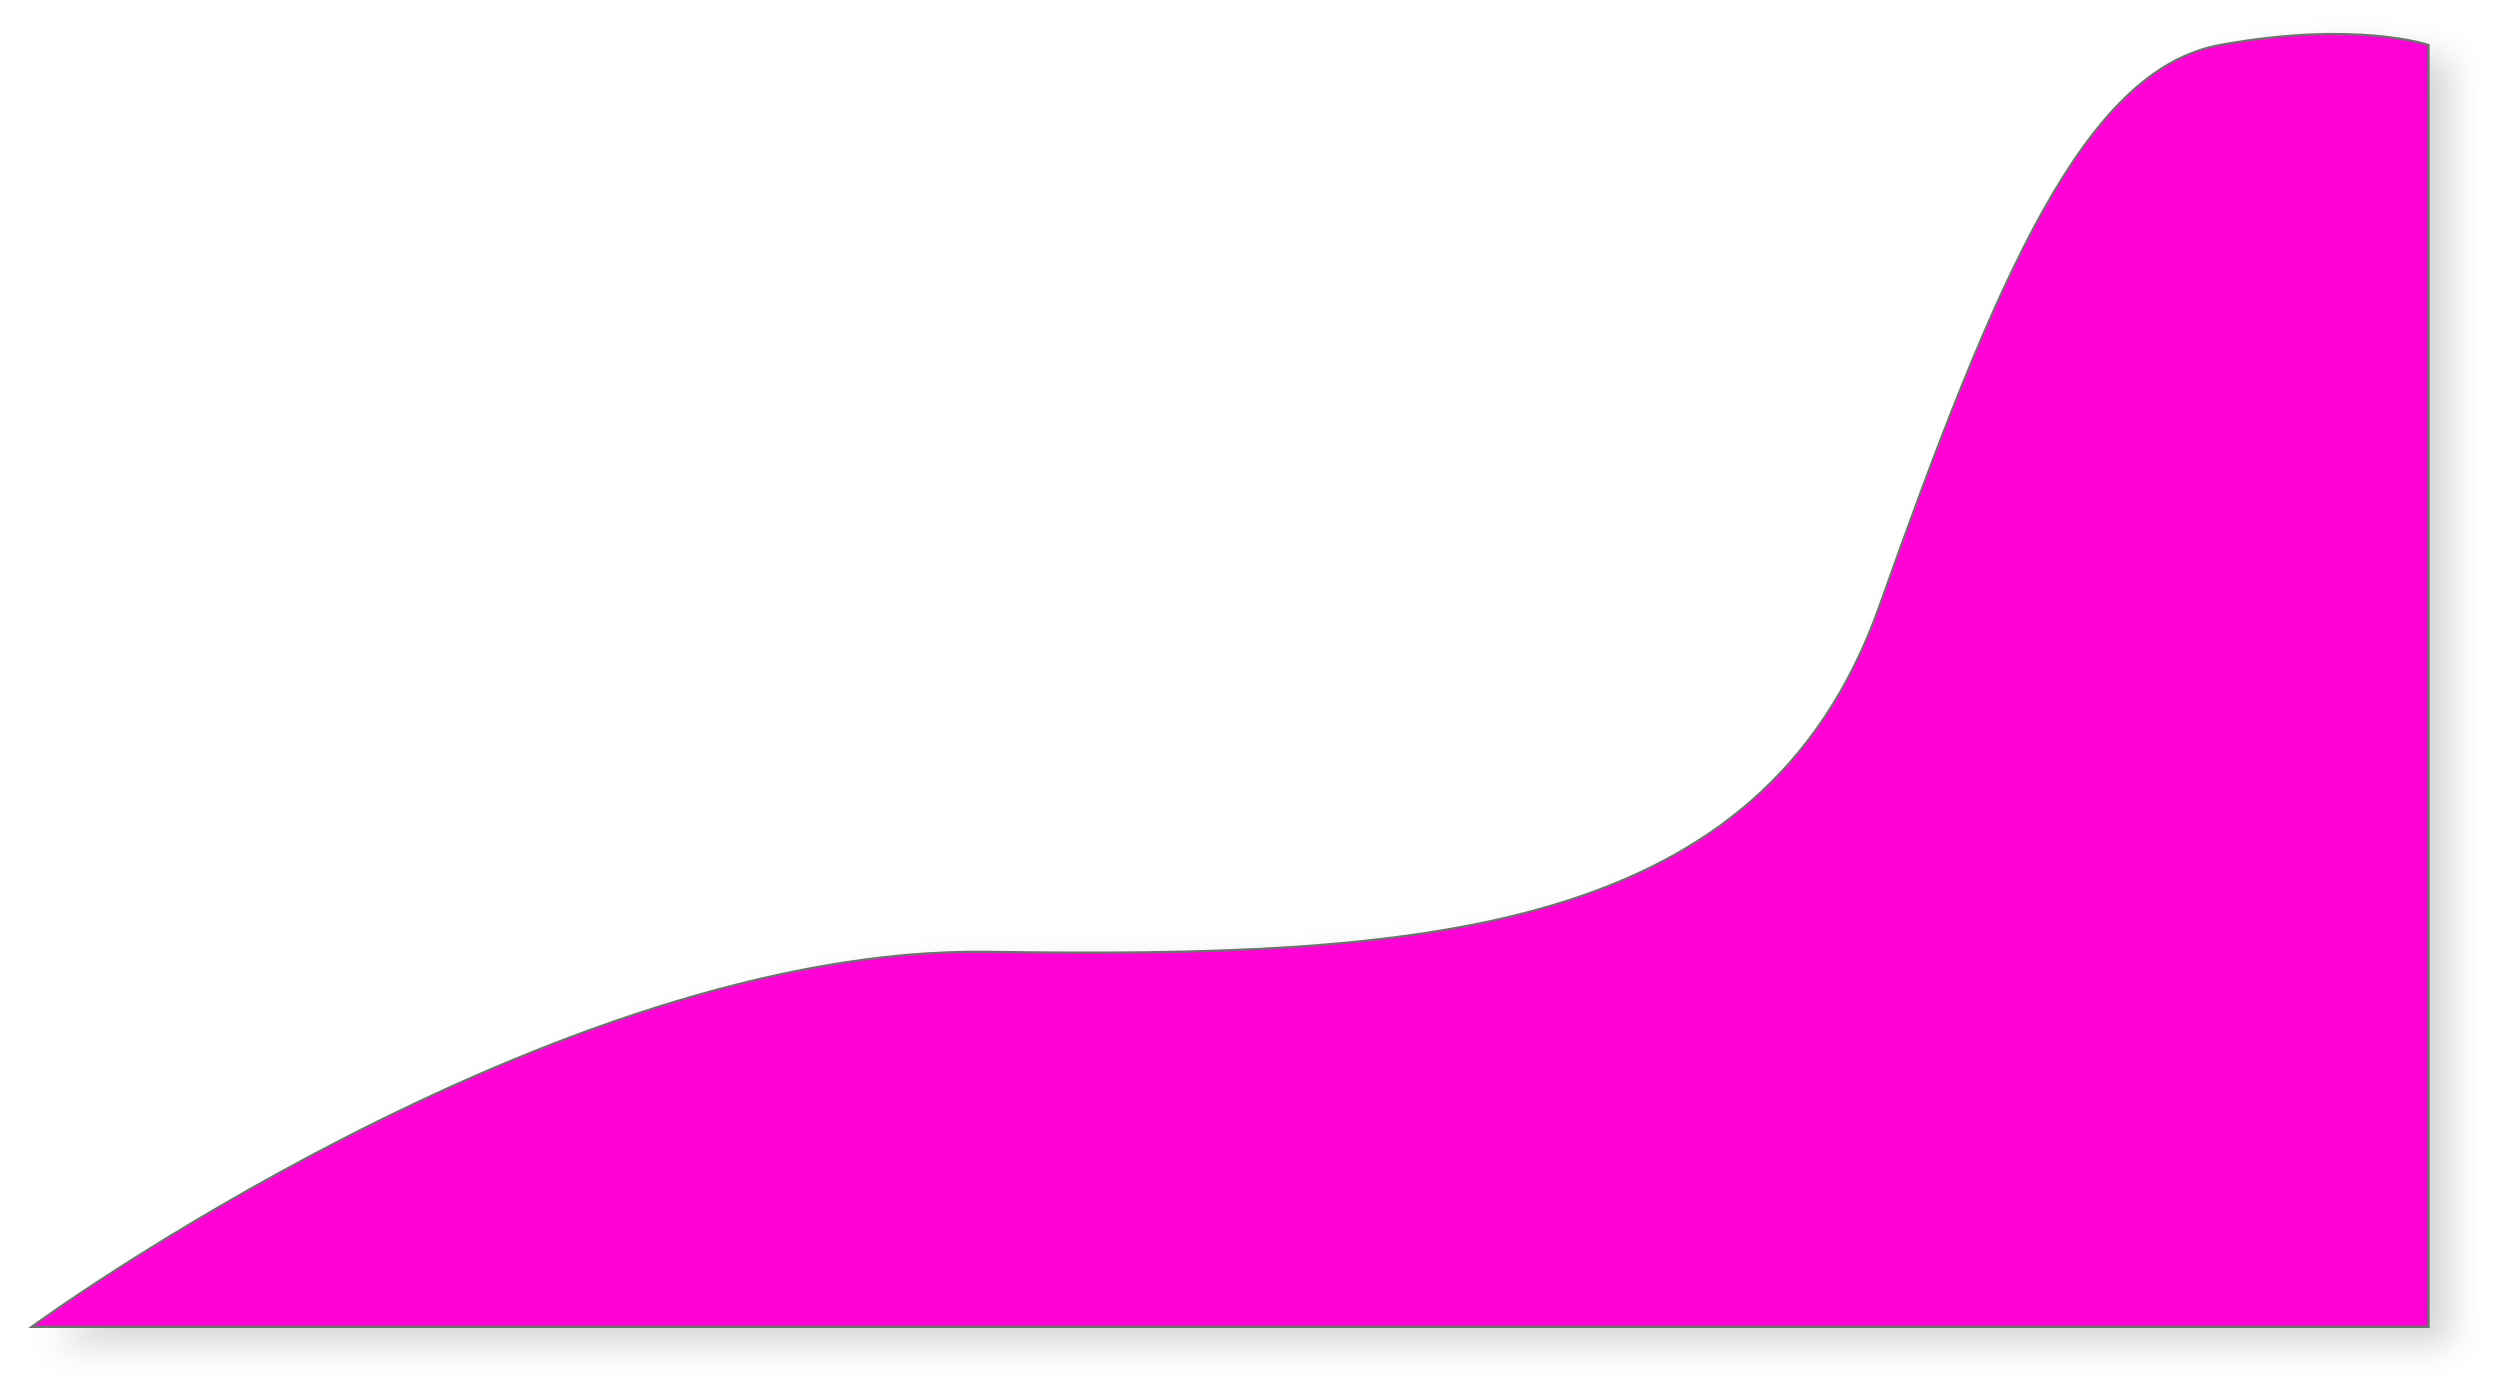
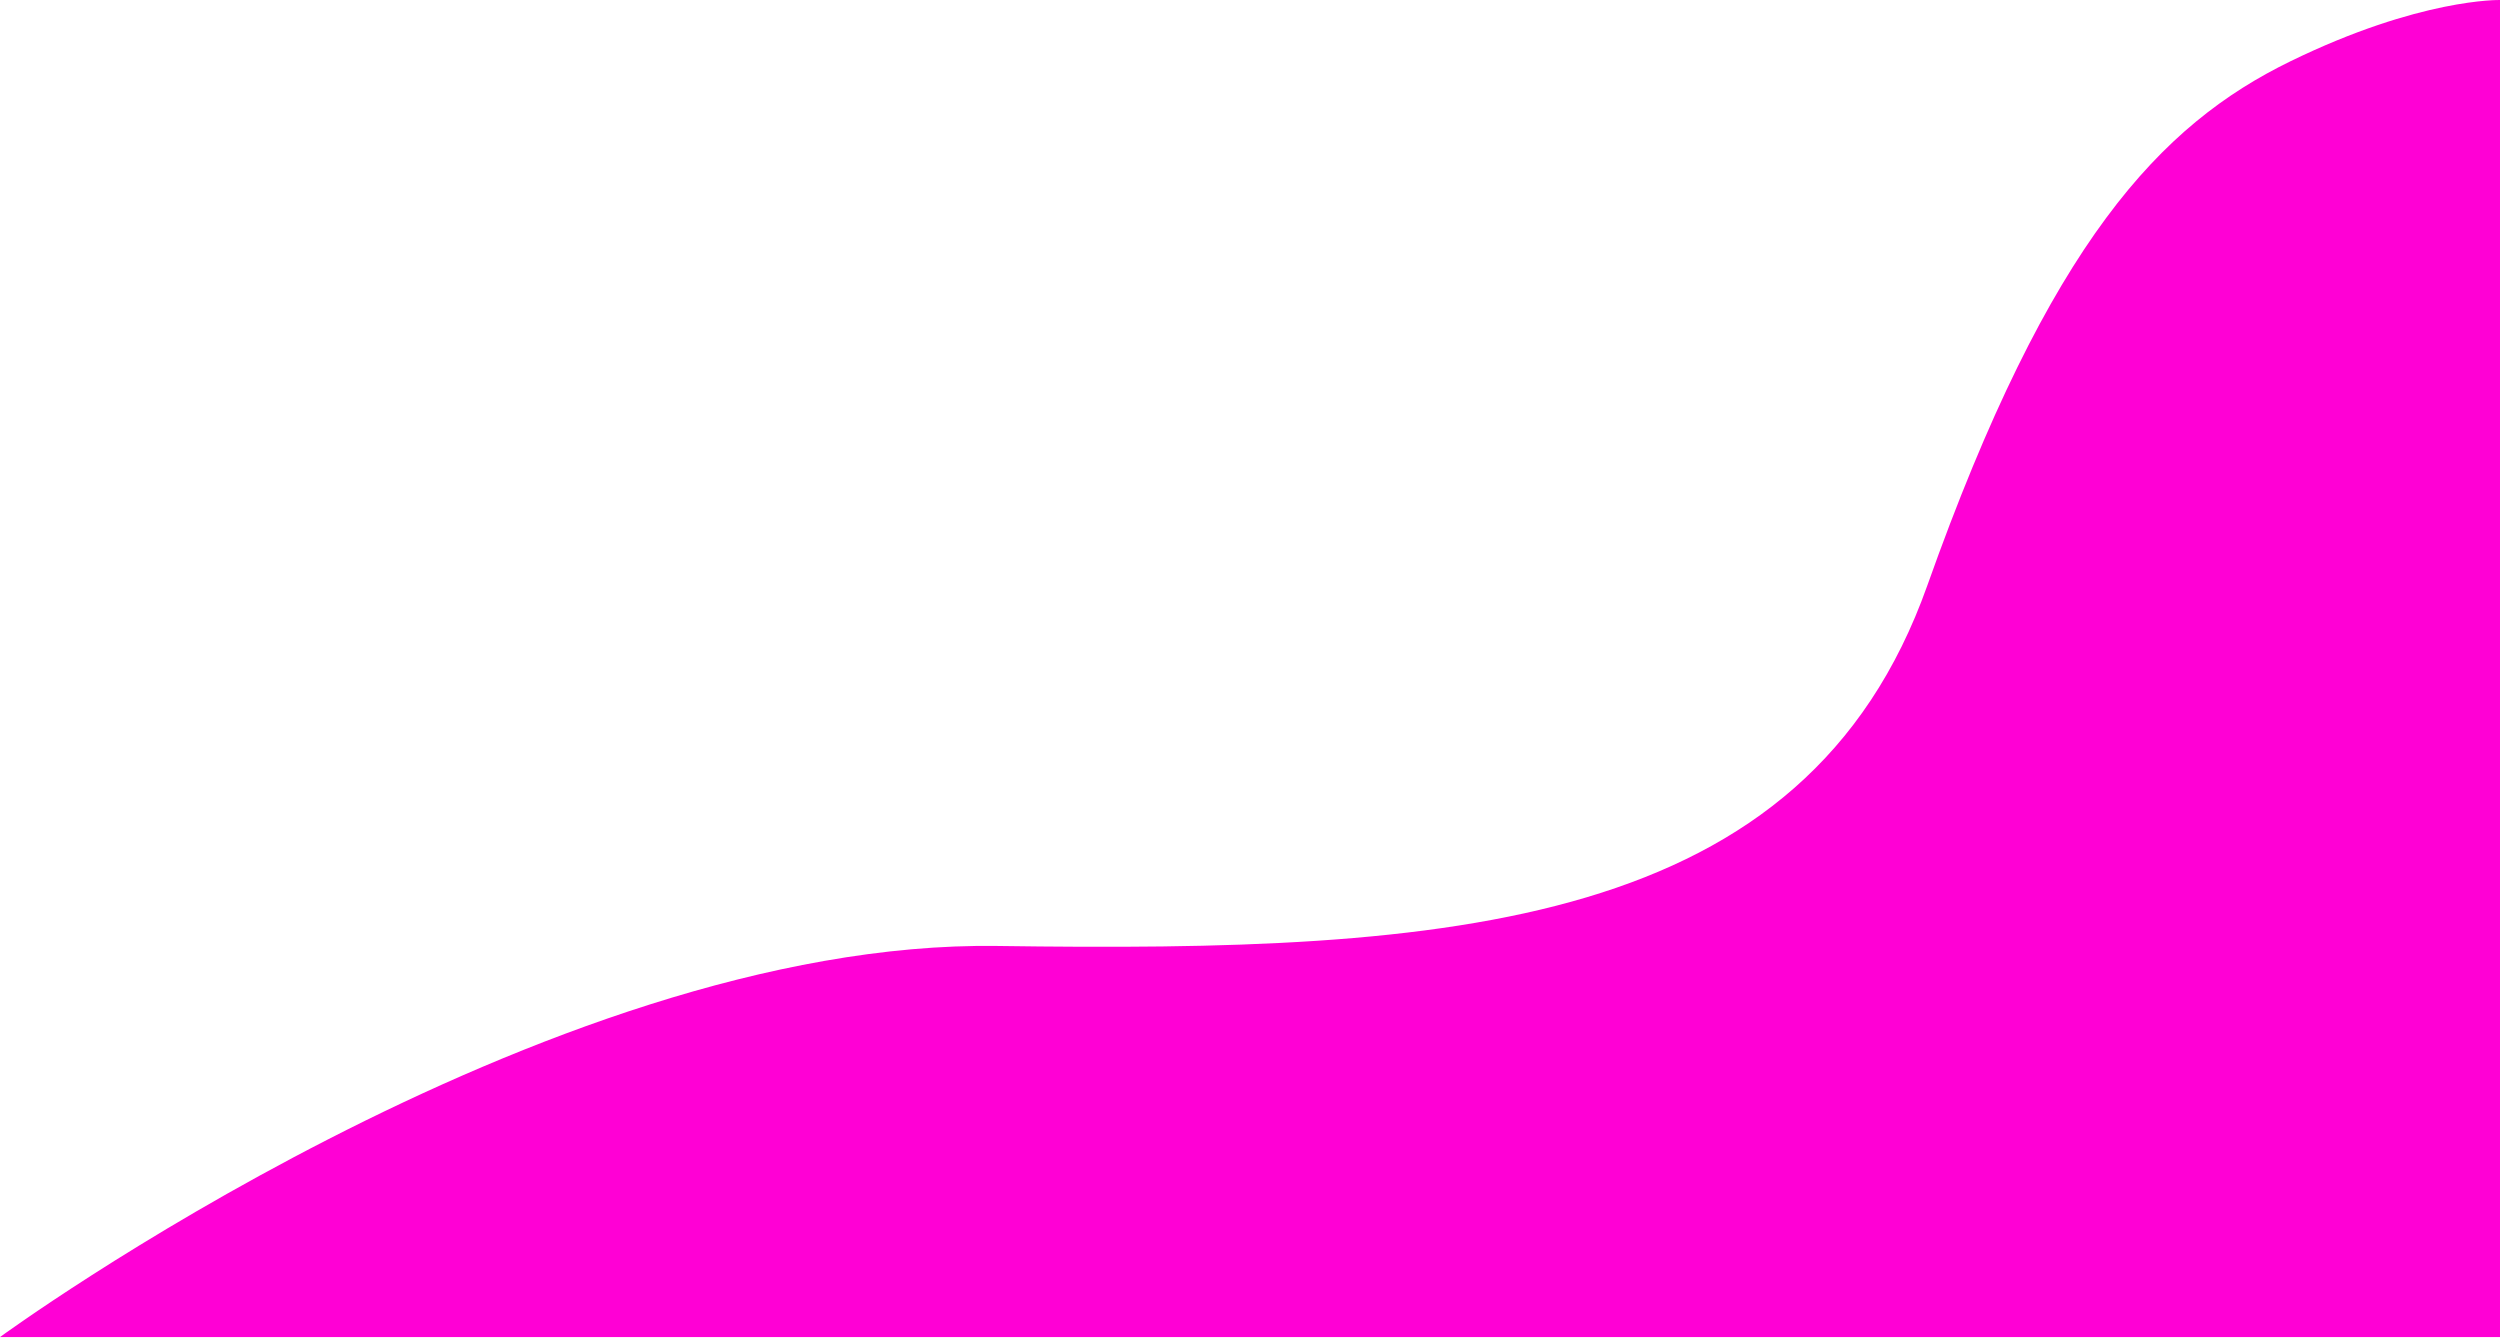
- <svg xmlns="http://www.w3.org/2000/svg" width="1066.15" height="594.349" viewBox="0 0 1066.15 594.349">
-   <defs>
-     <filter id="Path_6" x="0" y="0" width="1066.15" height="594.349" filterUnits="userSpaceOnUse">
-       <feOffset dx="9" dy="7" input="SourceAlpha" />
-       <feGaussianBlur stdDeviation="7" result="blur" />
-       <feFlood flood-opacity="0.161" />
-       <feComposite operator="in" in2="blur" />
-       <feComposite in="SourceGraphic" />
-     </filter>
-   </defs>
-   <g transform="matrix(1, 0, 0, 1, 0, 0)" filter="url(#Path_6)">
-     <path id="Path_6-2" data-name="Path 6" d="M799.8,1061s222.314-162.535,407.8-159.9,330.182-6.577,380.17-147.332,87.453-228.891,145.333-239.415,88.82,0,88.82,0V1061Z" transform="translate(-786.27 -495.15)" fill="#ff00d5" stroke="#707070" stroke-width="1" />
-   </g>
+ <svg xmlns="http://www.w3.org/2000/svg" width="1022.119" height="546.655" viewBox="0 0 1022.119 546.655">
+   <path d="M799.8,1061s222.314-162.535,407.8-159.9,330.182-6.577,380.17-147.332,95.456-188.5,148.46-214.358,85.693-25.058,85.693-25.058V1061Z" transform="translate(-799.805 -514.345)" fill="#ff00d5" />
</svg>
